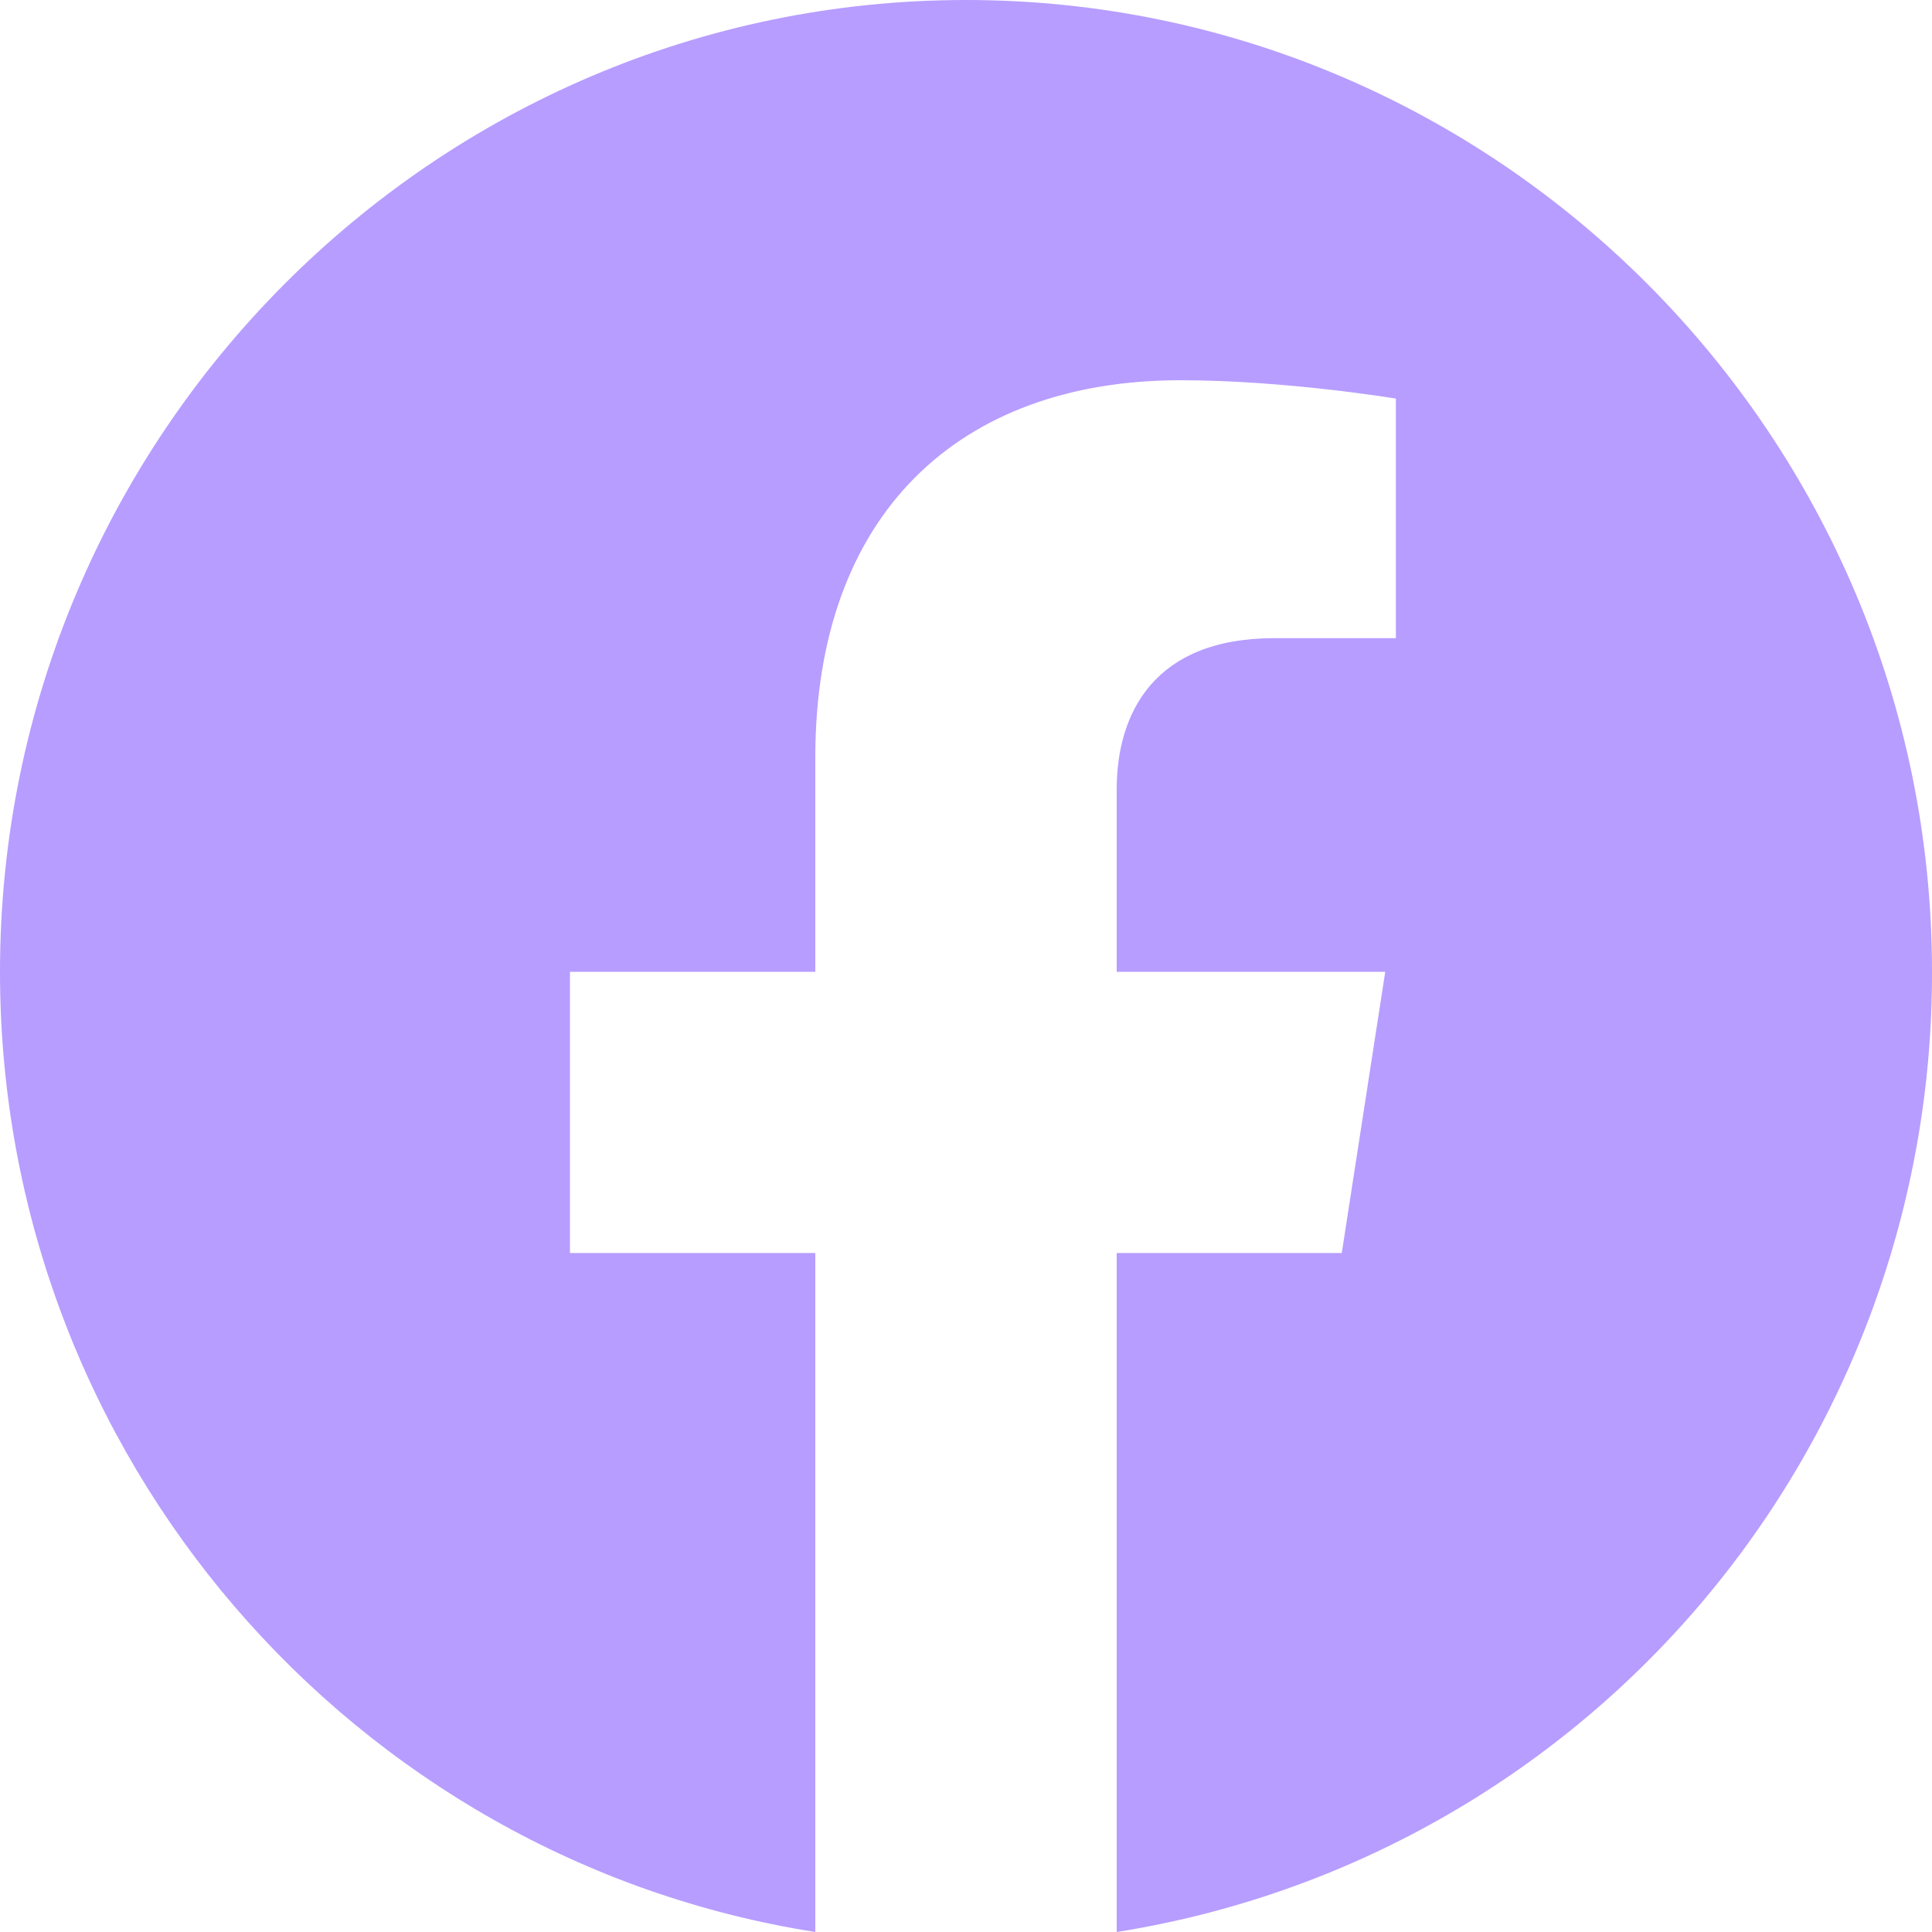
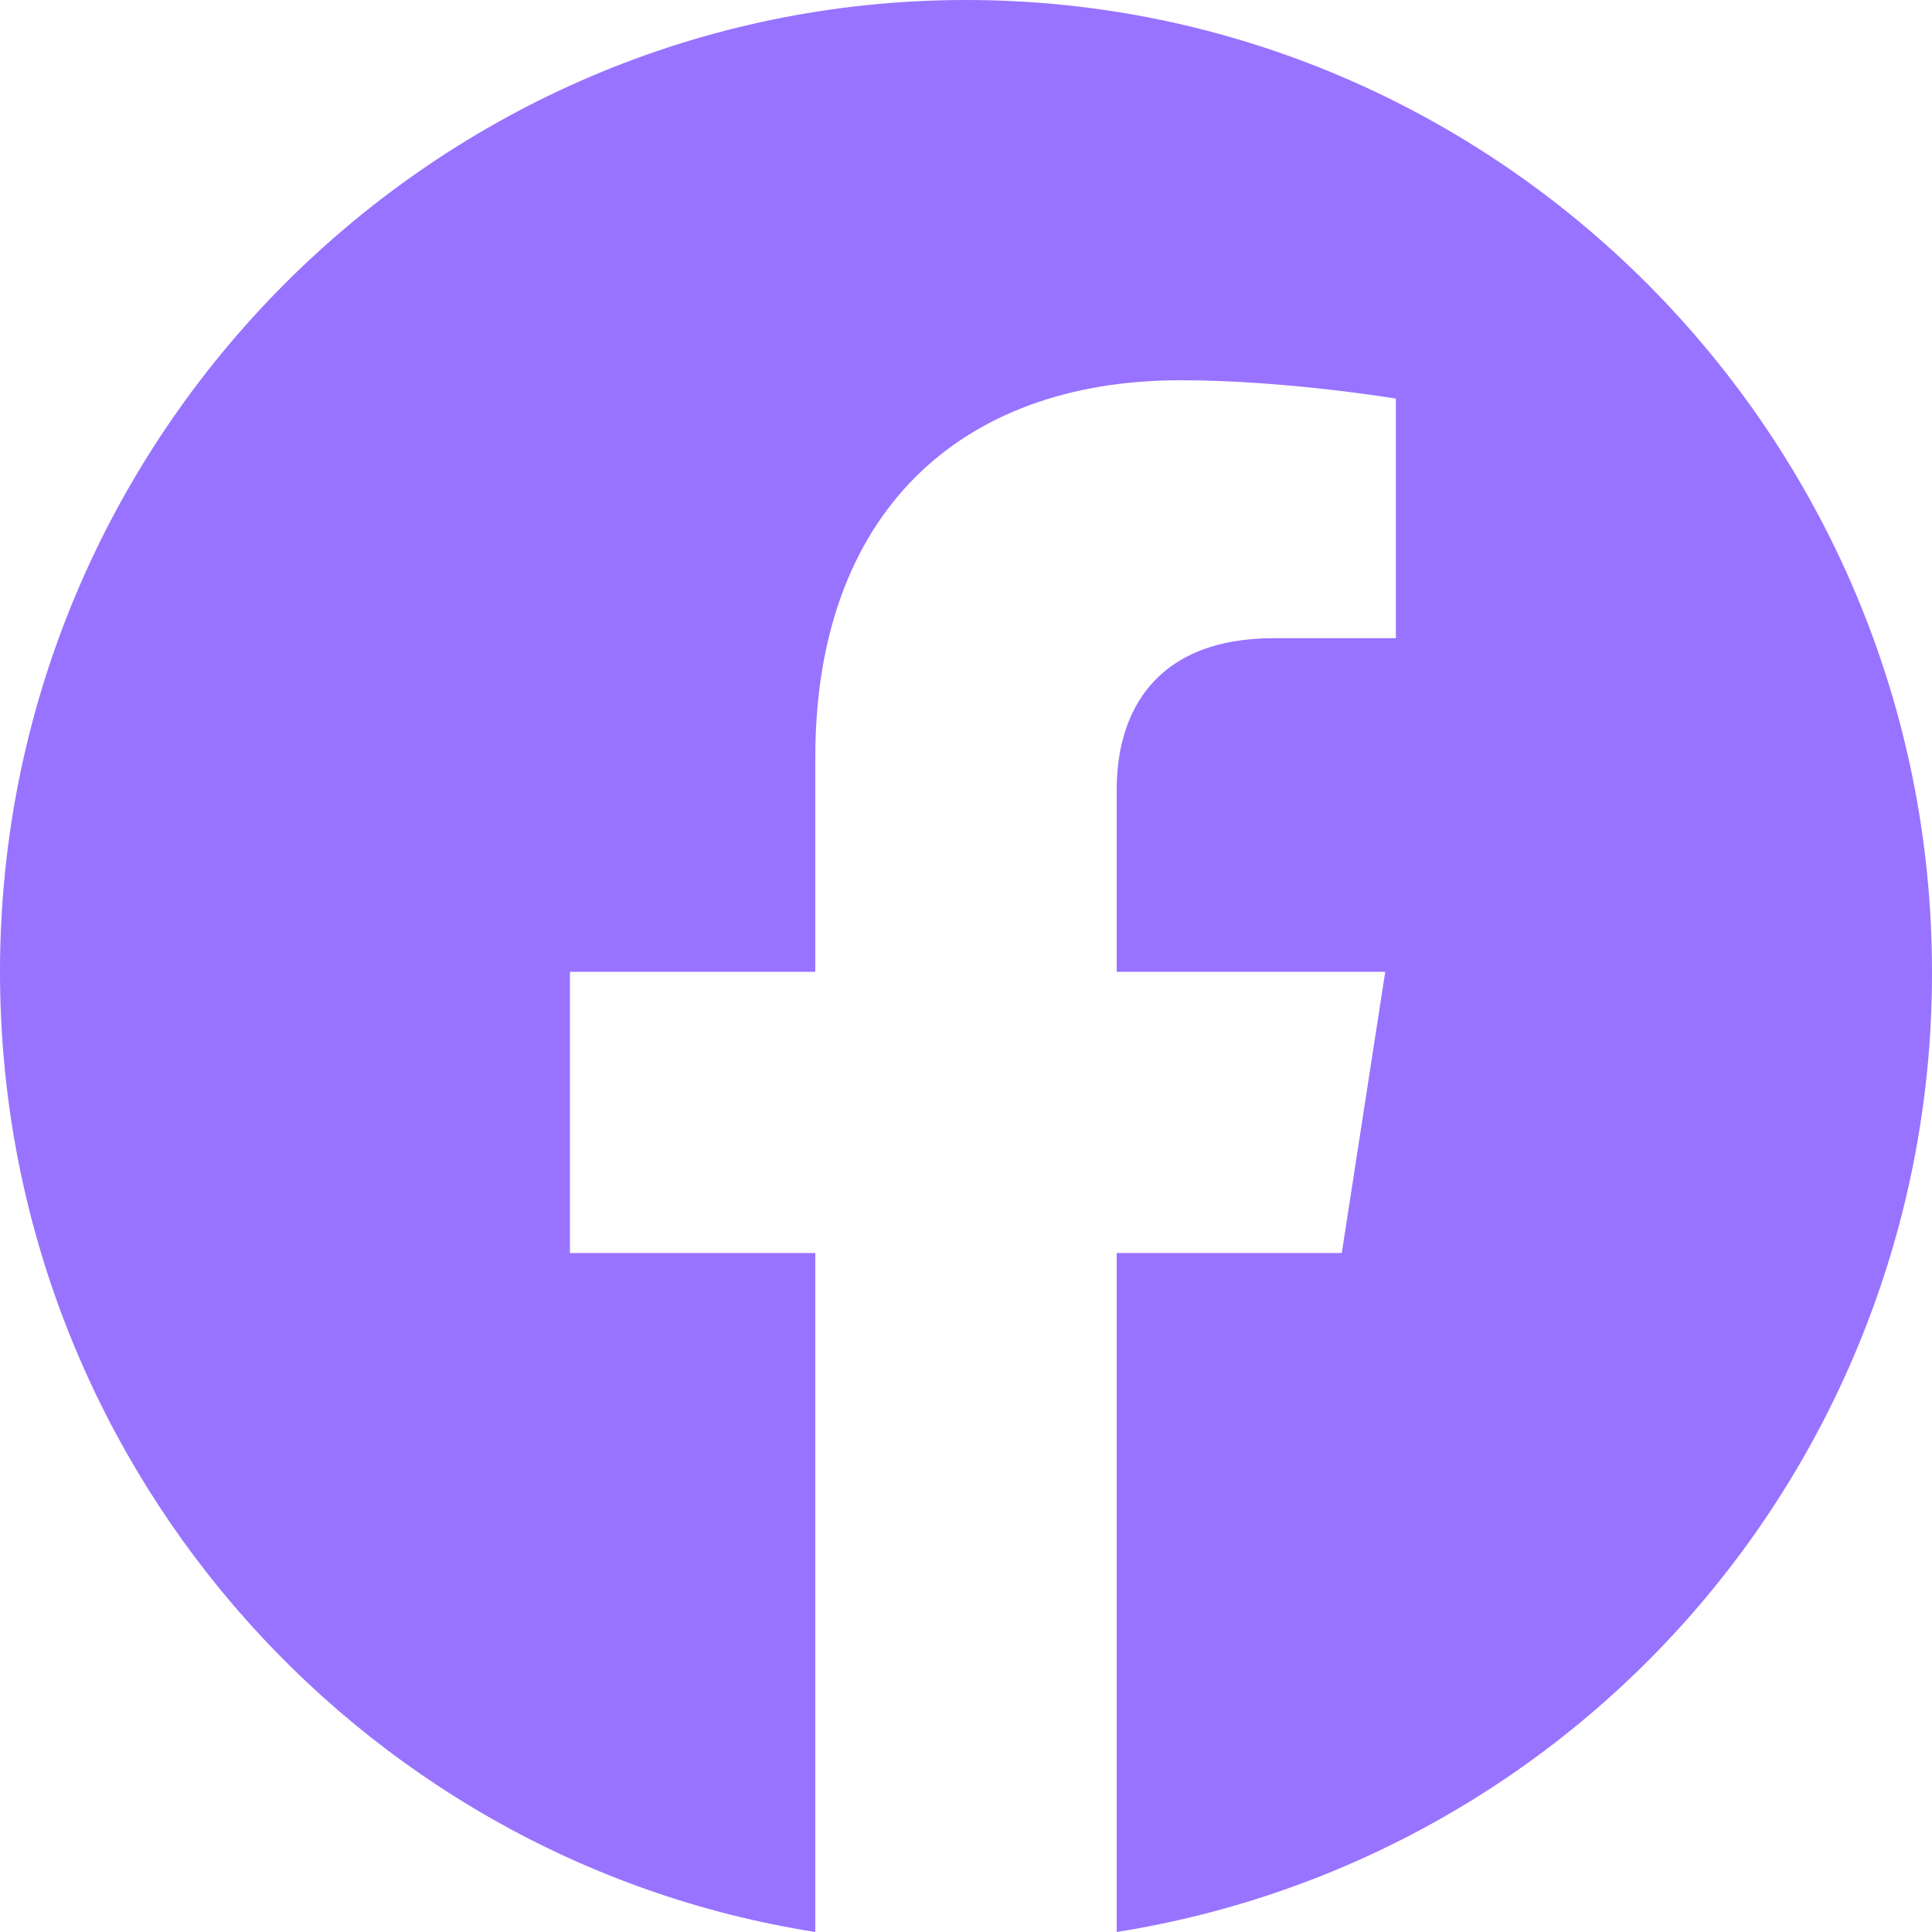
<svg xmlns="http://www.w3.org/2000/svg" width="16" height="16" viewBox="0 0 16 16" fill="none">
-   <g opacity="0.7">
+   <g>
    <path d="M8 0C3.6 0 0 3.606 0 8.048C0 12.064 2.928 15.398 6.752 16V10.377H4.72V8.048H6.752V6.273C6.752 4.257 7.944 3.149 9.776 3.149C10.648 3.149 11.56 3.301 11.56 3.301V5.285H10.552C9.56 5.285 9.248 5.904 9.248 6.538V8.048H11.472L11.112 10.377H9.248V16C11.133 15.701 12.85 14.735 14.088 13.277C15.326 11.819 16.004 9.964 16 8.048C16 3.606 12.4 0 8 0Z" fill="#9873FF" />
  </g>
</svg>
